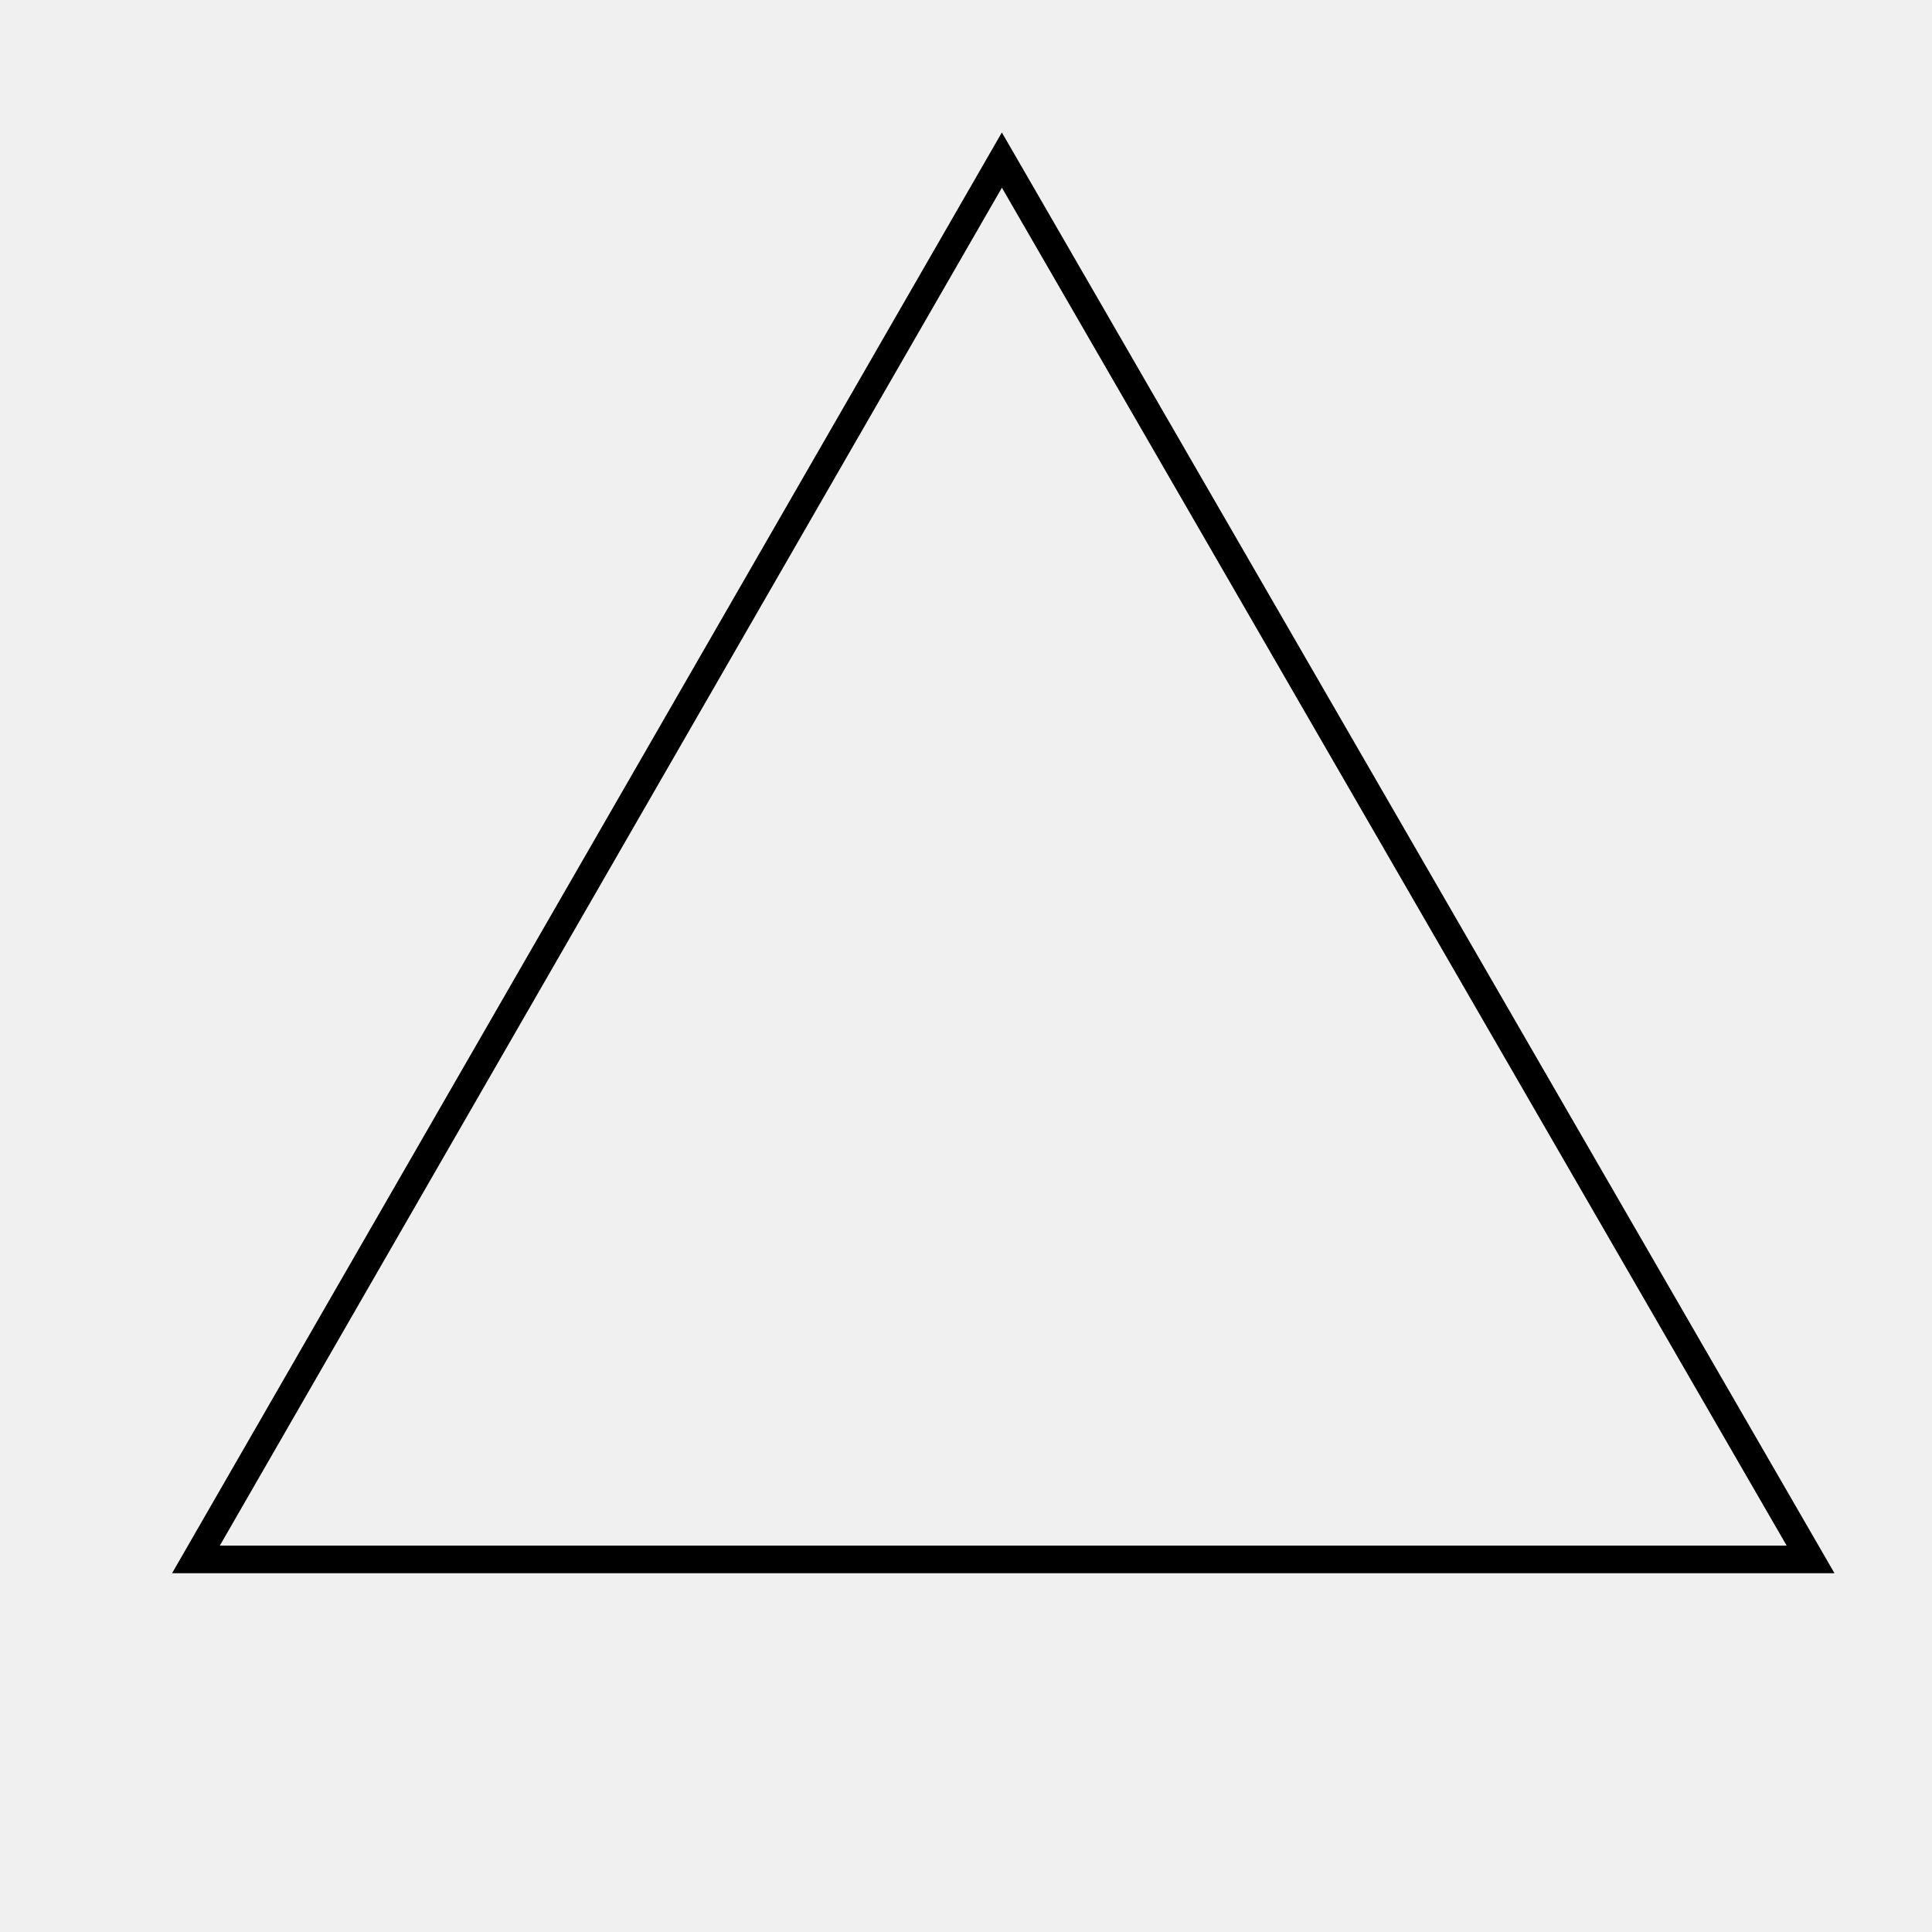
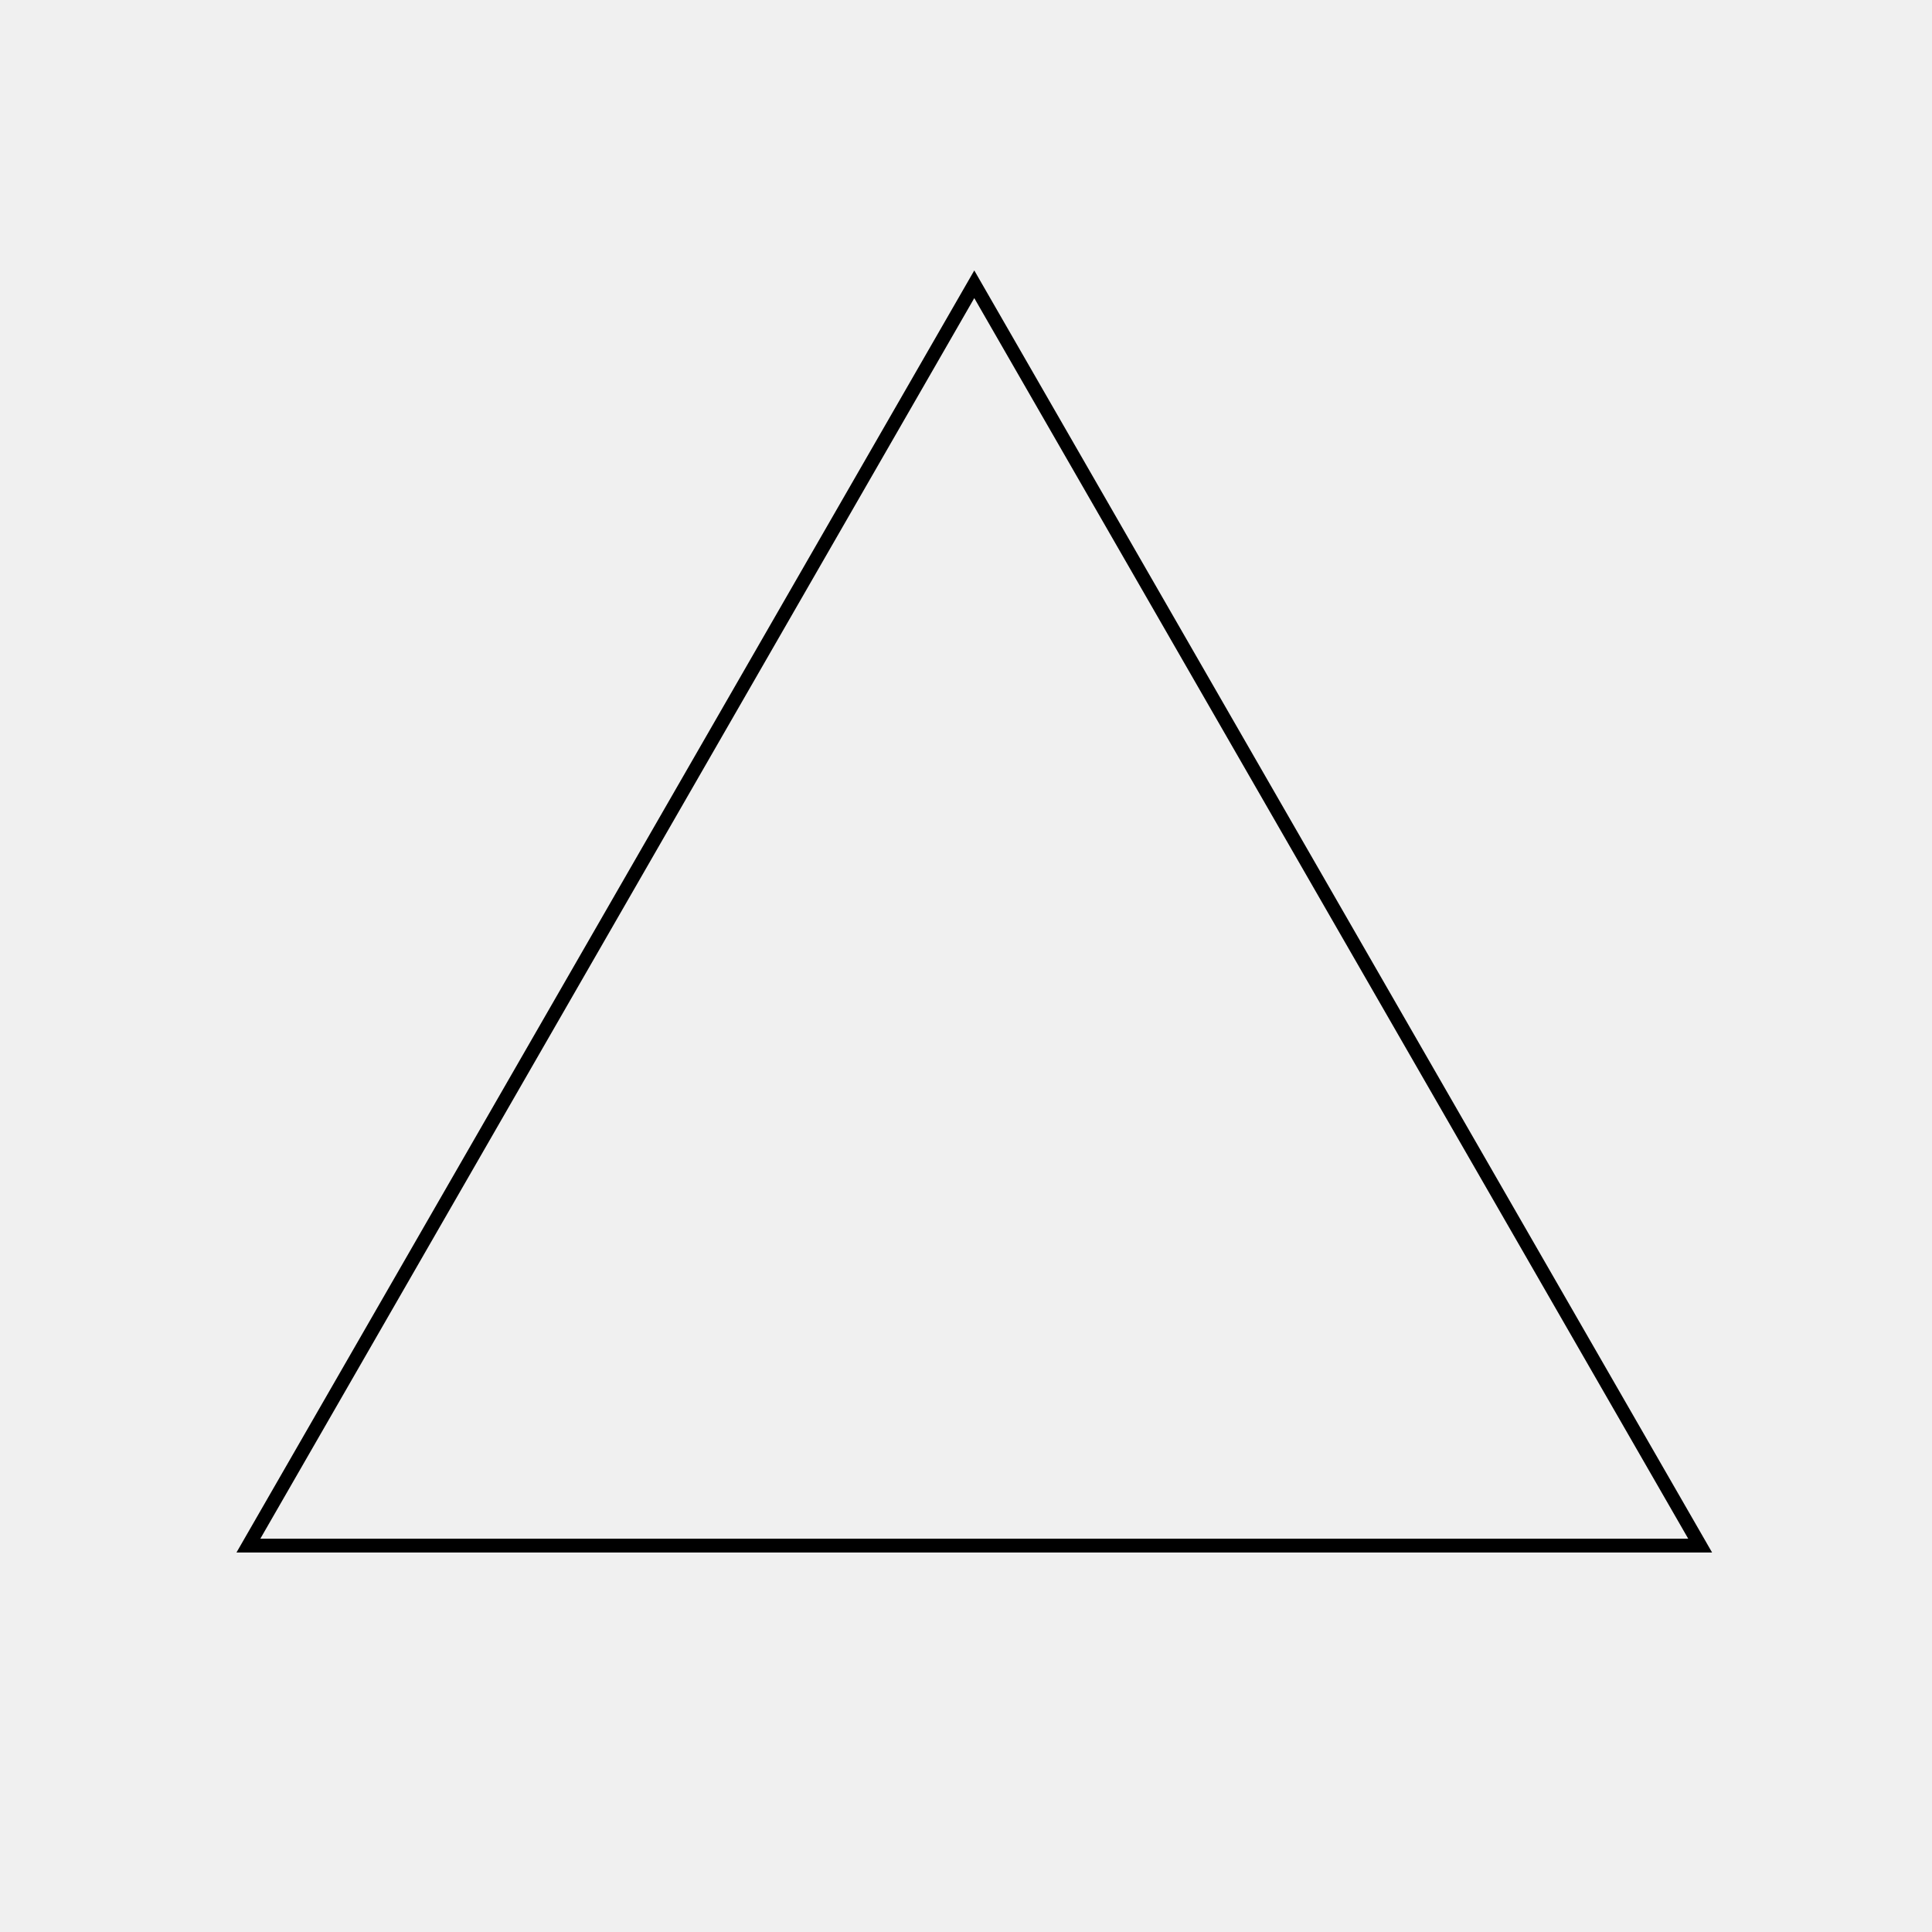
<svg xmlns="http://www.w3.org/2000/svg" version="1.1" id="Warstwa_1" x="0px" y="0px" viewBox="0 0 70 70" style="enable-background:new 0 0 70 70;" xml:space="preserve">
  <style type="text/css">
- 	.st0{fill:none;stroke:#D42200;stroke-miterlimit:10;}
- 	.st1{fill:#FFFFFF;}
- 	.st2{fill:none;stroke:#000000;stroke-miterlimit:10;}
+ 	.st0{fill:none;stroke:#000000;stroke-width:0.5;stroke-miterlimit:10;}
</style>
-   <polygon class="st2" points="36.3,5.8 7.1,56.5 65.6,56.5 " />
+   <path class="st0" d="M35.3,10.3L9,56h52.6L35.3,10.3z" />
</svg>
